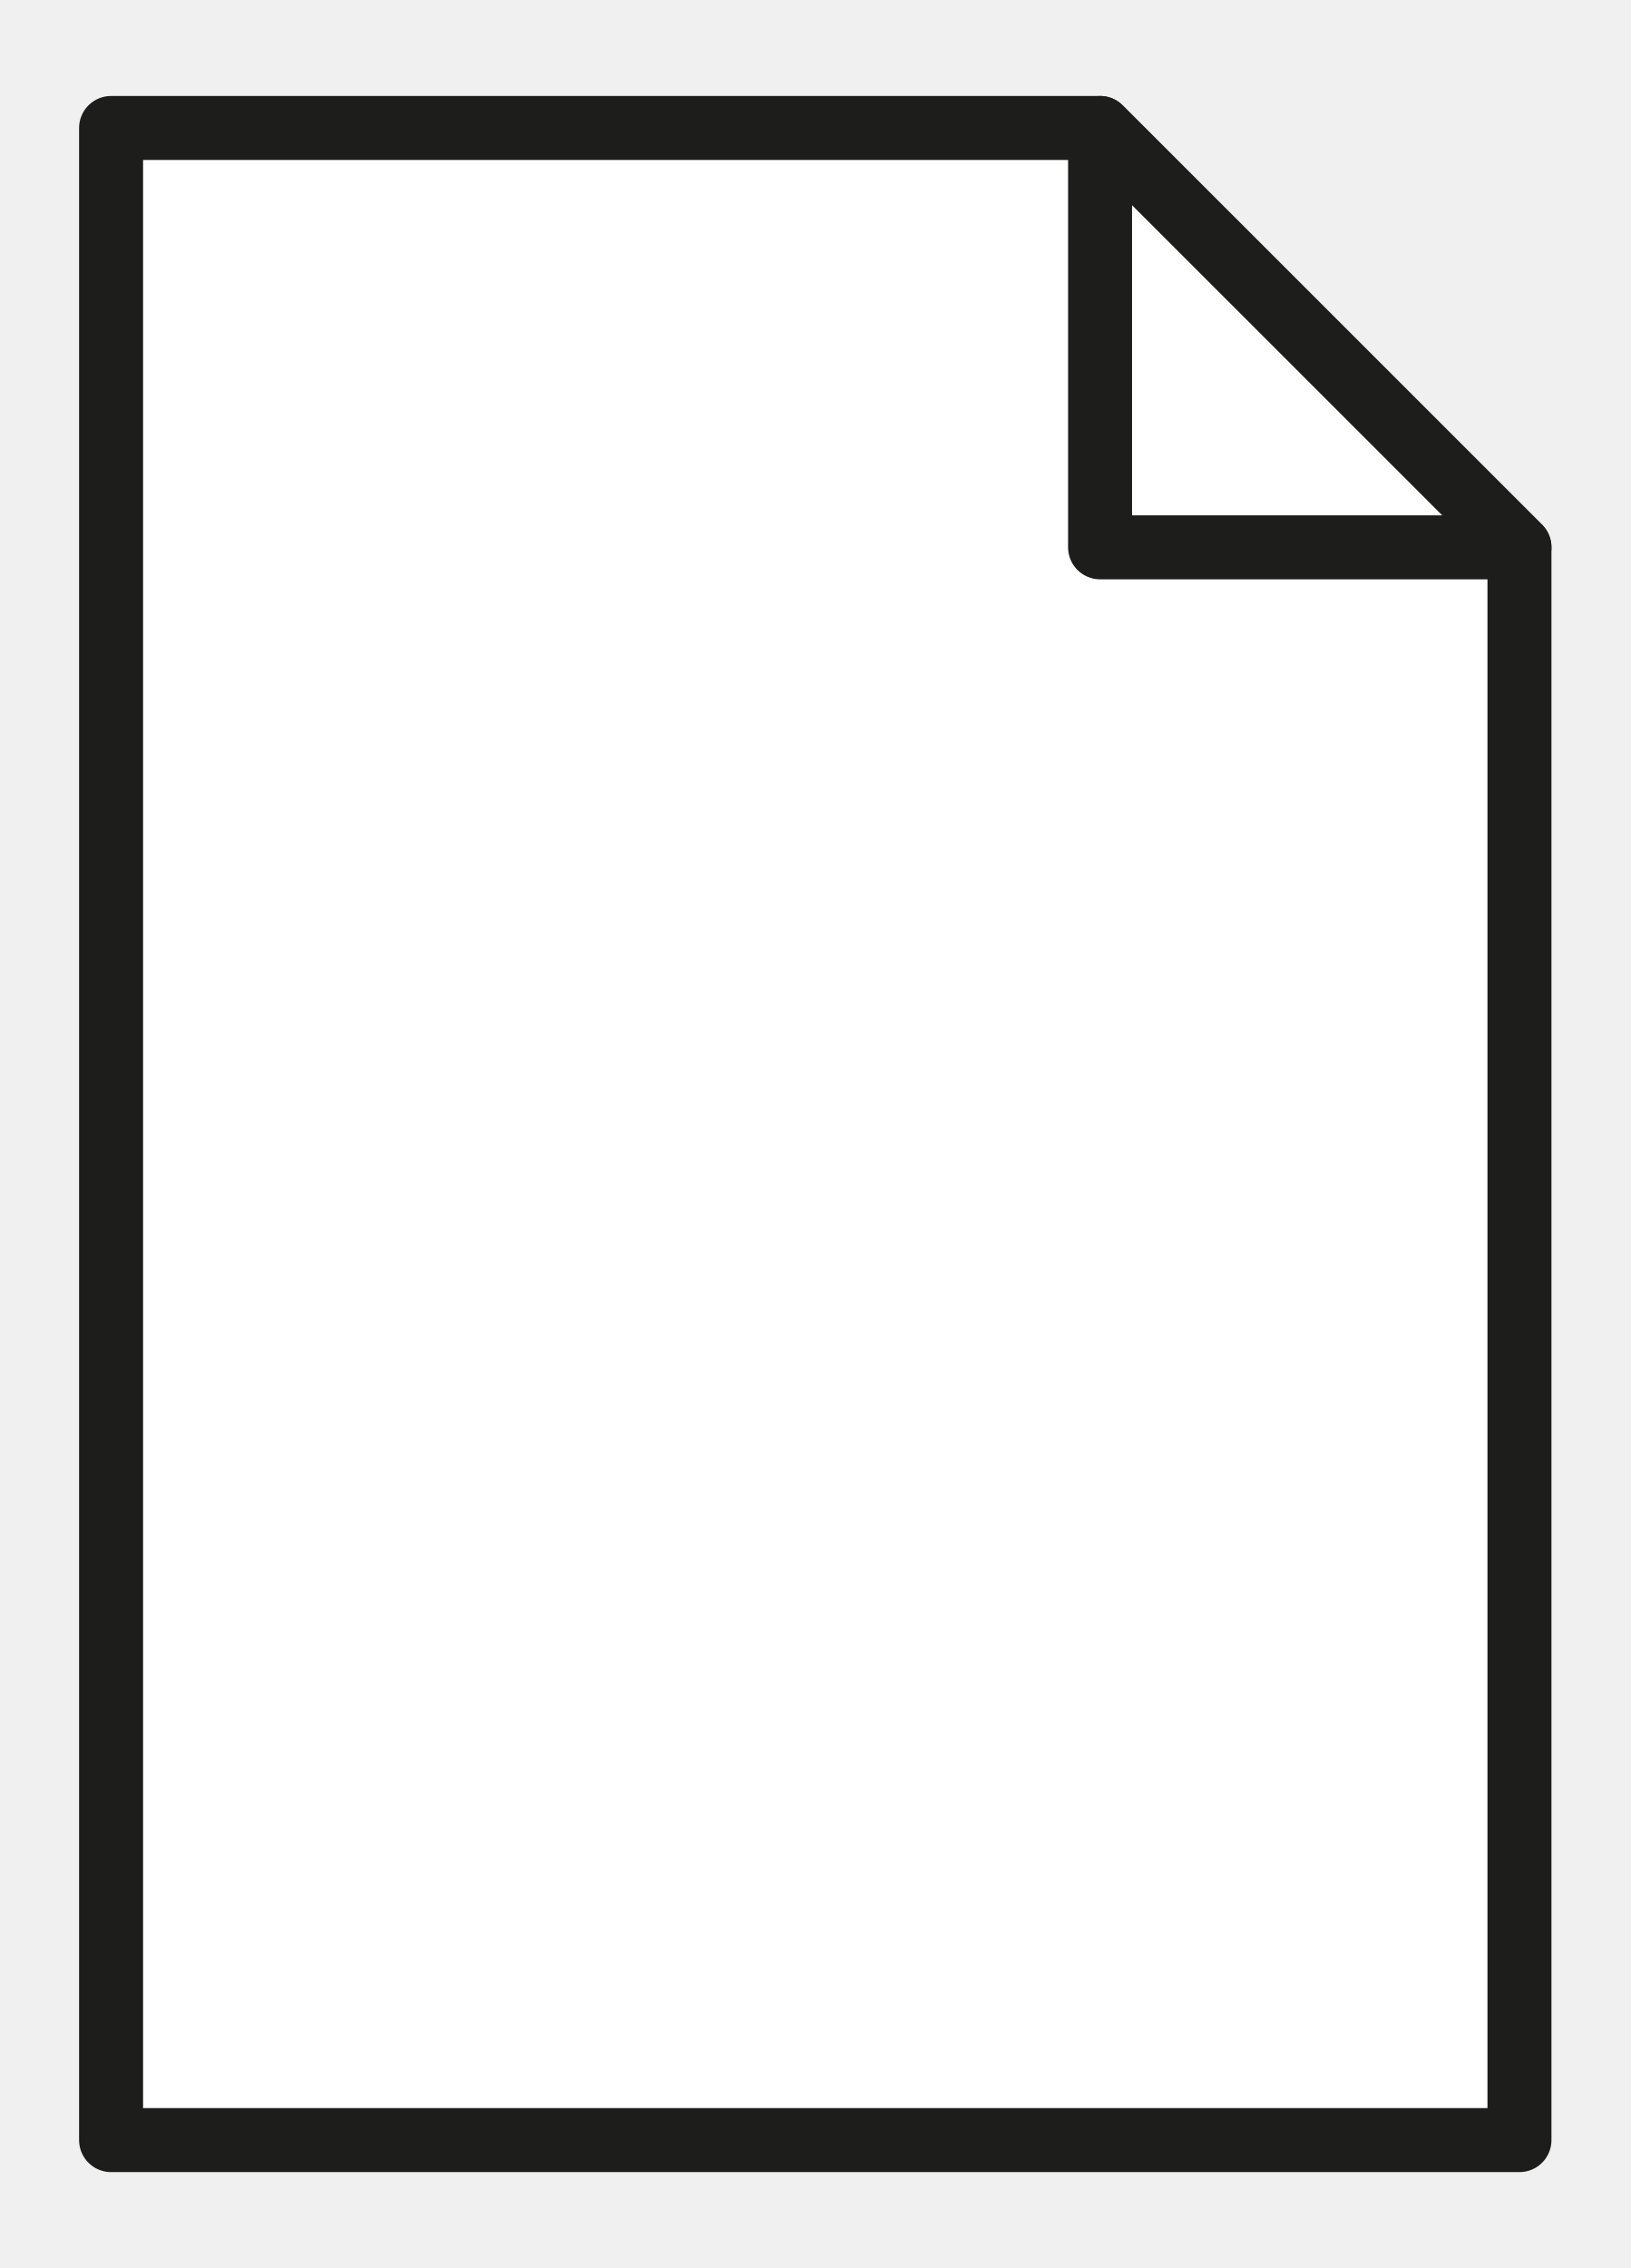
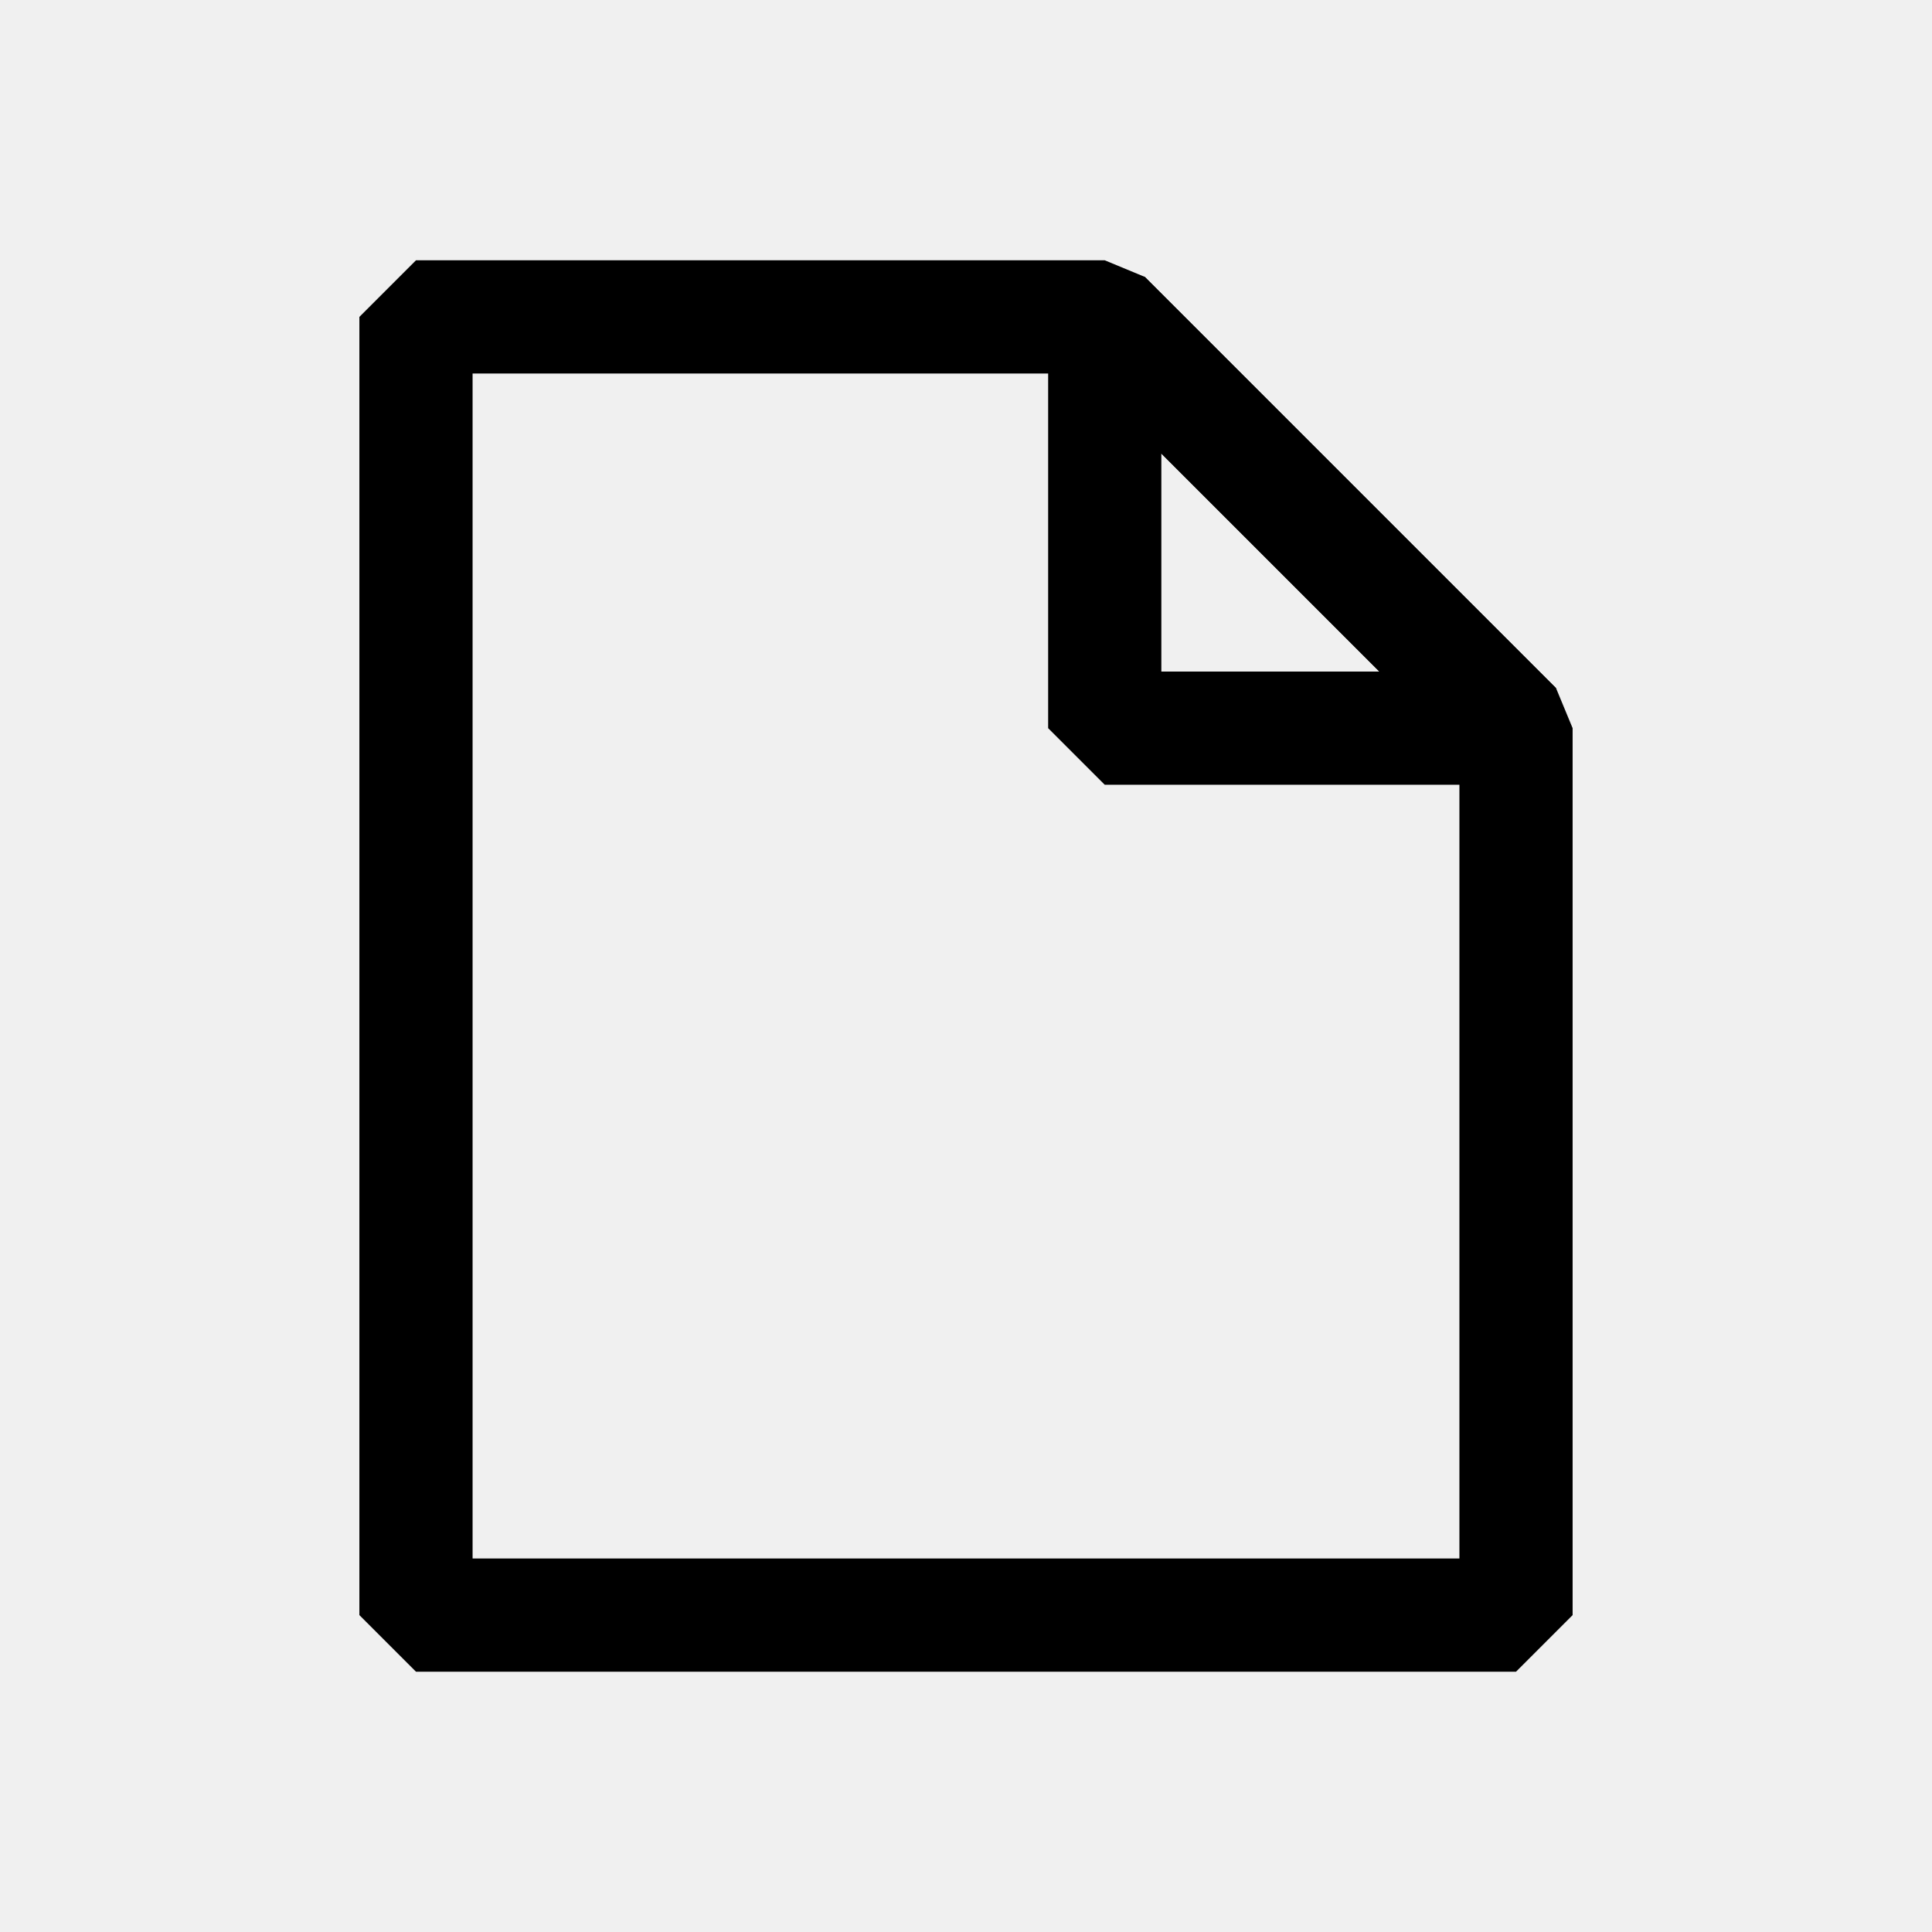
- <svg xmlns="http://www.w3.org/2000/svg" id="Ebene_1" data-name="Ebene 1" width="7.19cm" height="10cm" viewBox="0 0 203.88 283.46">
+ <svg xmlns="http://www.w3.org/2000/svg" id="Ebene_2" data-name="Ebene 2" width="512" height="512" viewBox="0 0 512 512">
  <defs>
    <style>
      .cls-1 {
-         fill: #fff;
-         stroke: #1d1d1b;
-         stroke-linecap: round;
-         stroke-linejoin: round;
-         stroke-width: 8px;
+         fill: none;
+         stroke: #000;
+         stroke-linecap: square;
+         stroke-linejoin: bevel;
+         stroke-width: 30px;
      }
    </style>
  </defs>
-   <polygon class="cls-1" points="189.99 267.52 13.89 267.52 13.89 15.95 137.55 15.95 189.99 68.38 189.99 267.52" />
-   <polygon class="cls-1" points="189.99 68.38 137.55 68.38 137.55 15.95 189.99 68.38" />
+   <polygon class="cls-1" points="401.76 428.02 110.24 428.02 110.24 83.98 292.77 83.98 401.76 192.97 401.76 428.02" />
+   <polygon class="cls-1" points="401.76 192.97 292.77 192.97 292.77 83.98 401.76 192.97" />
</svg>
